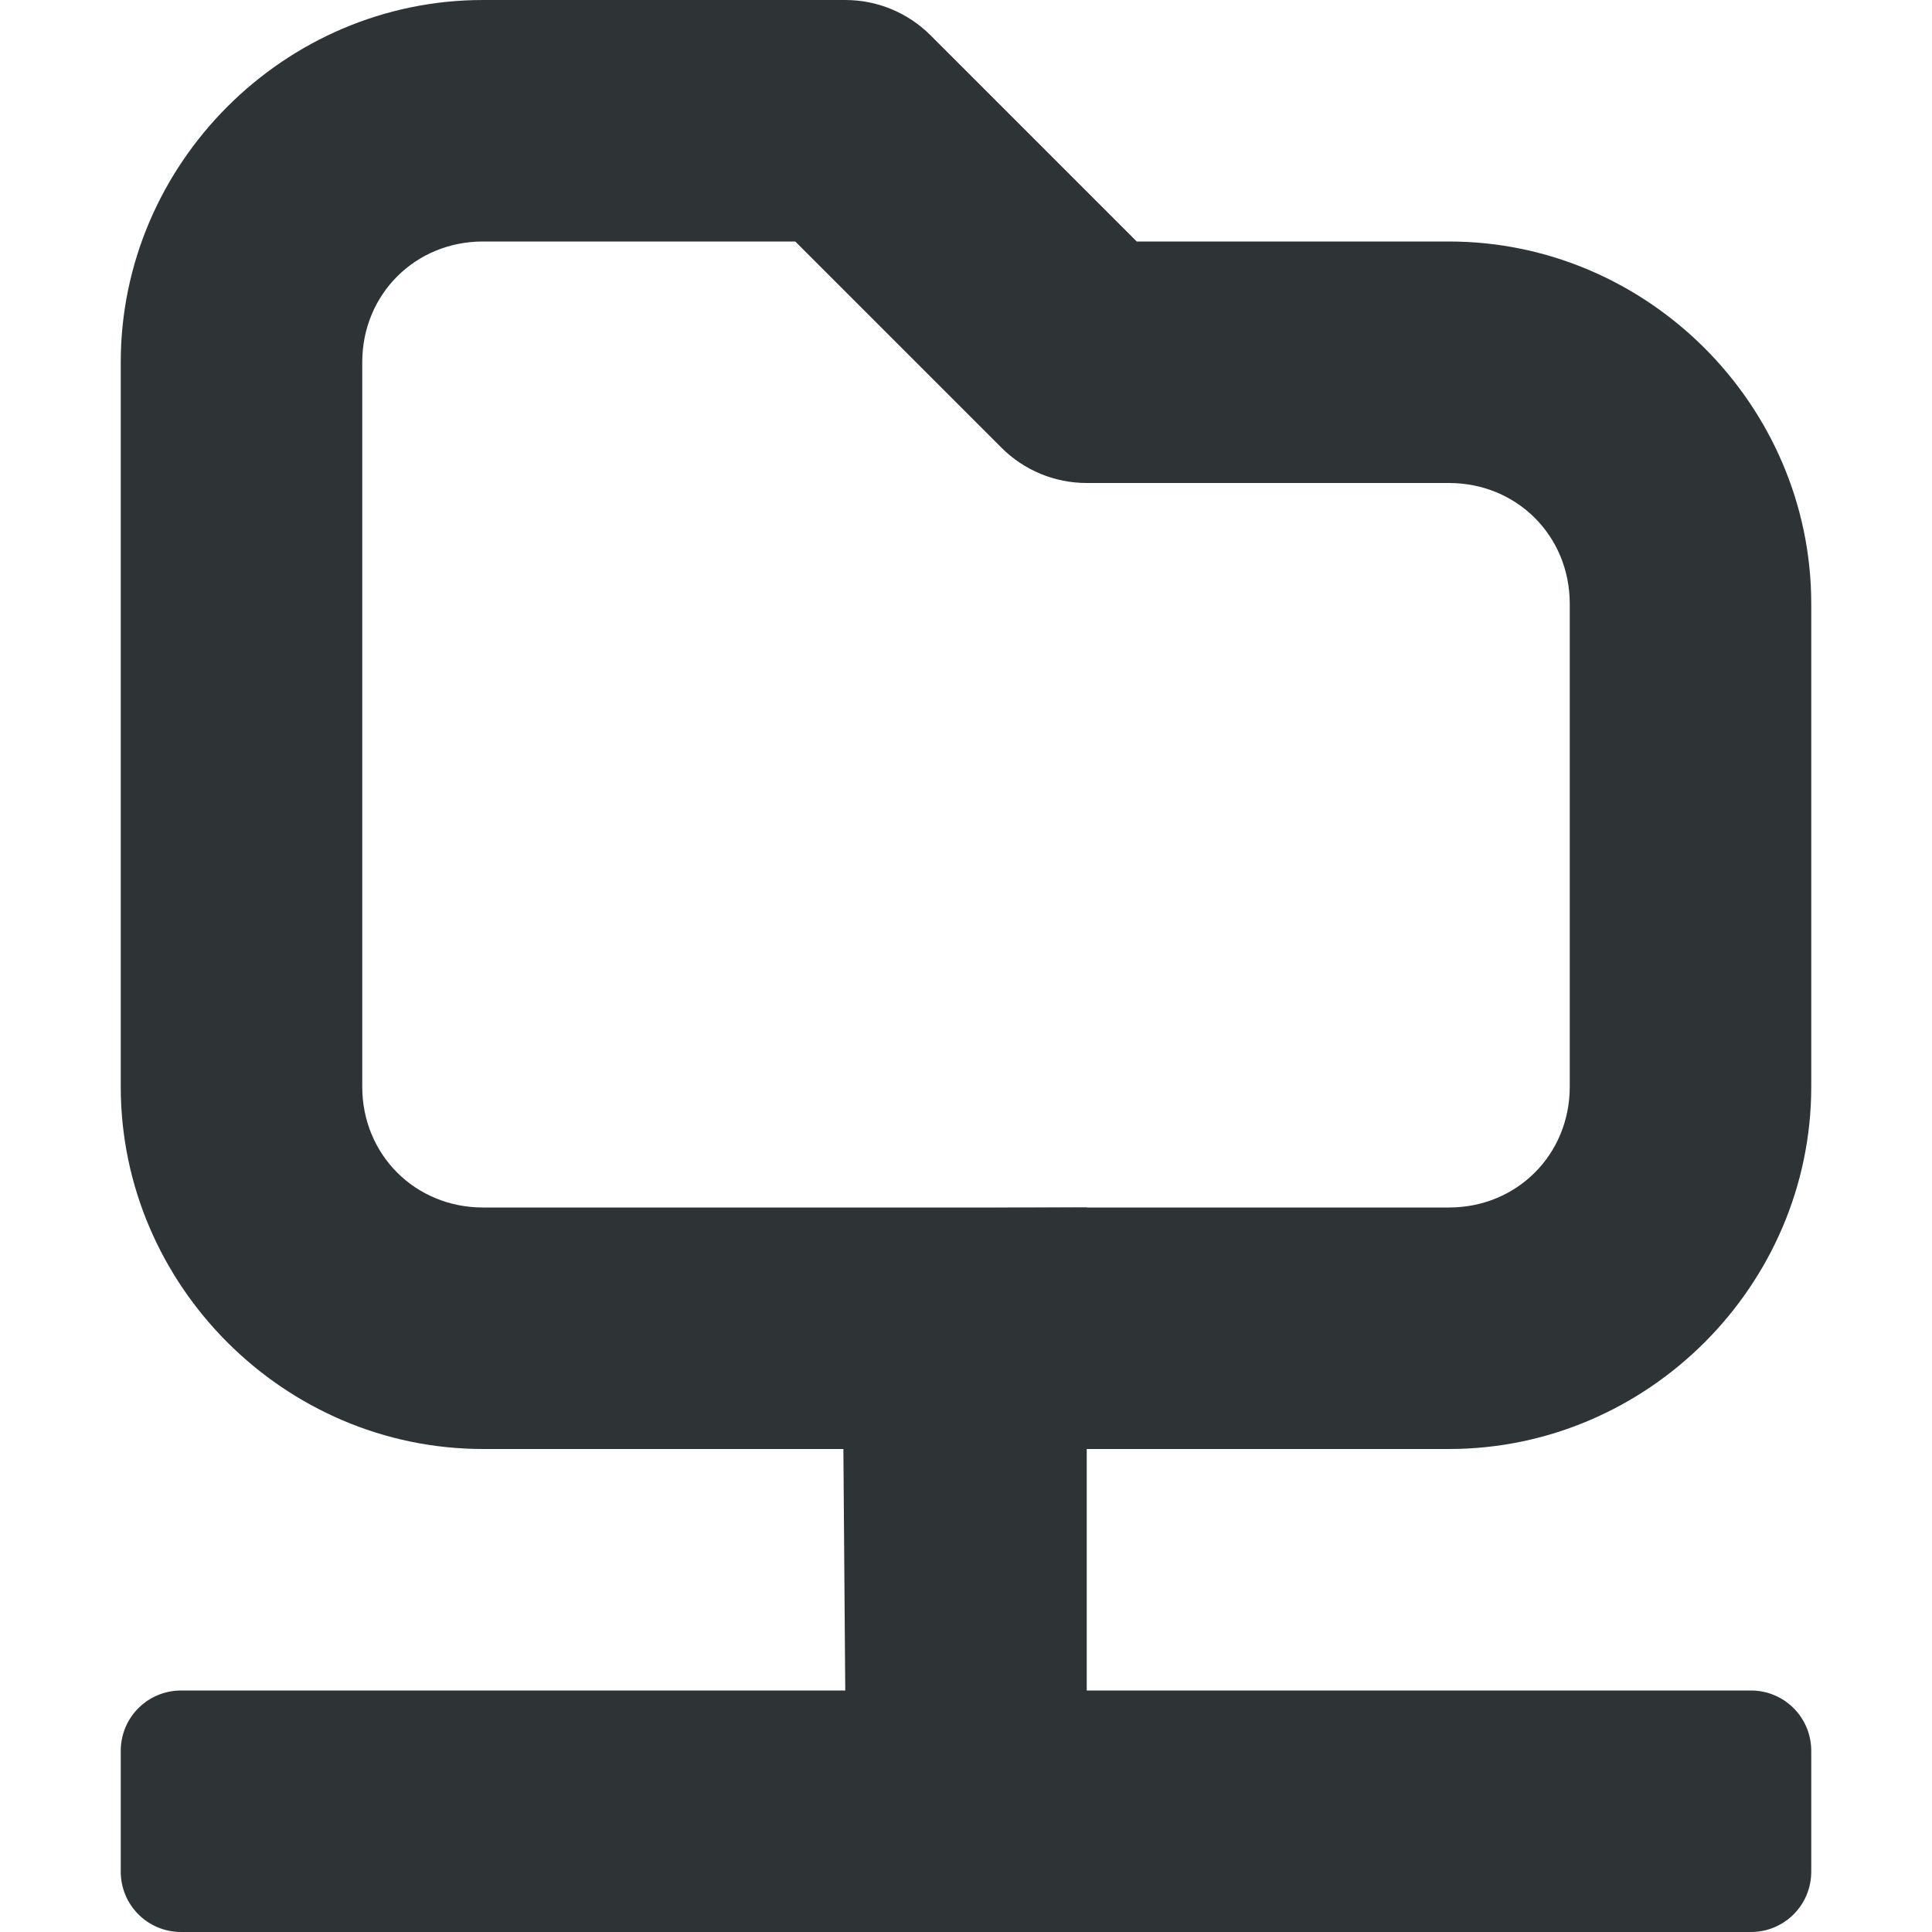
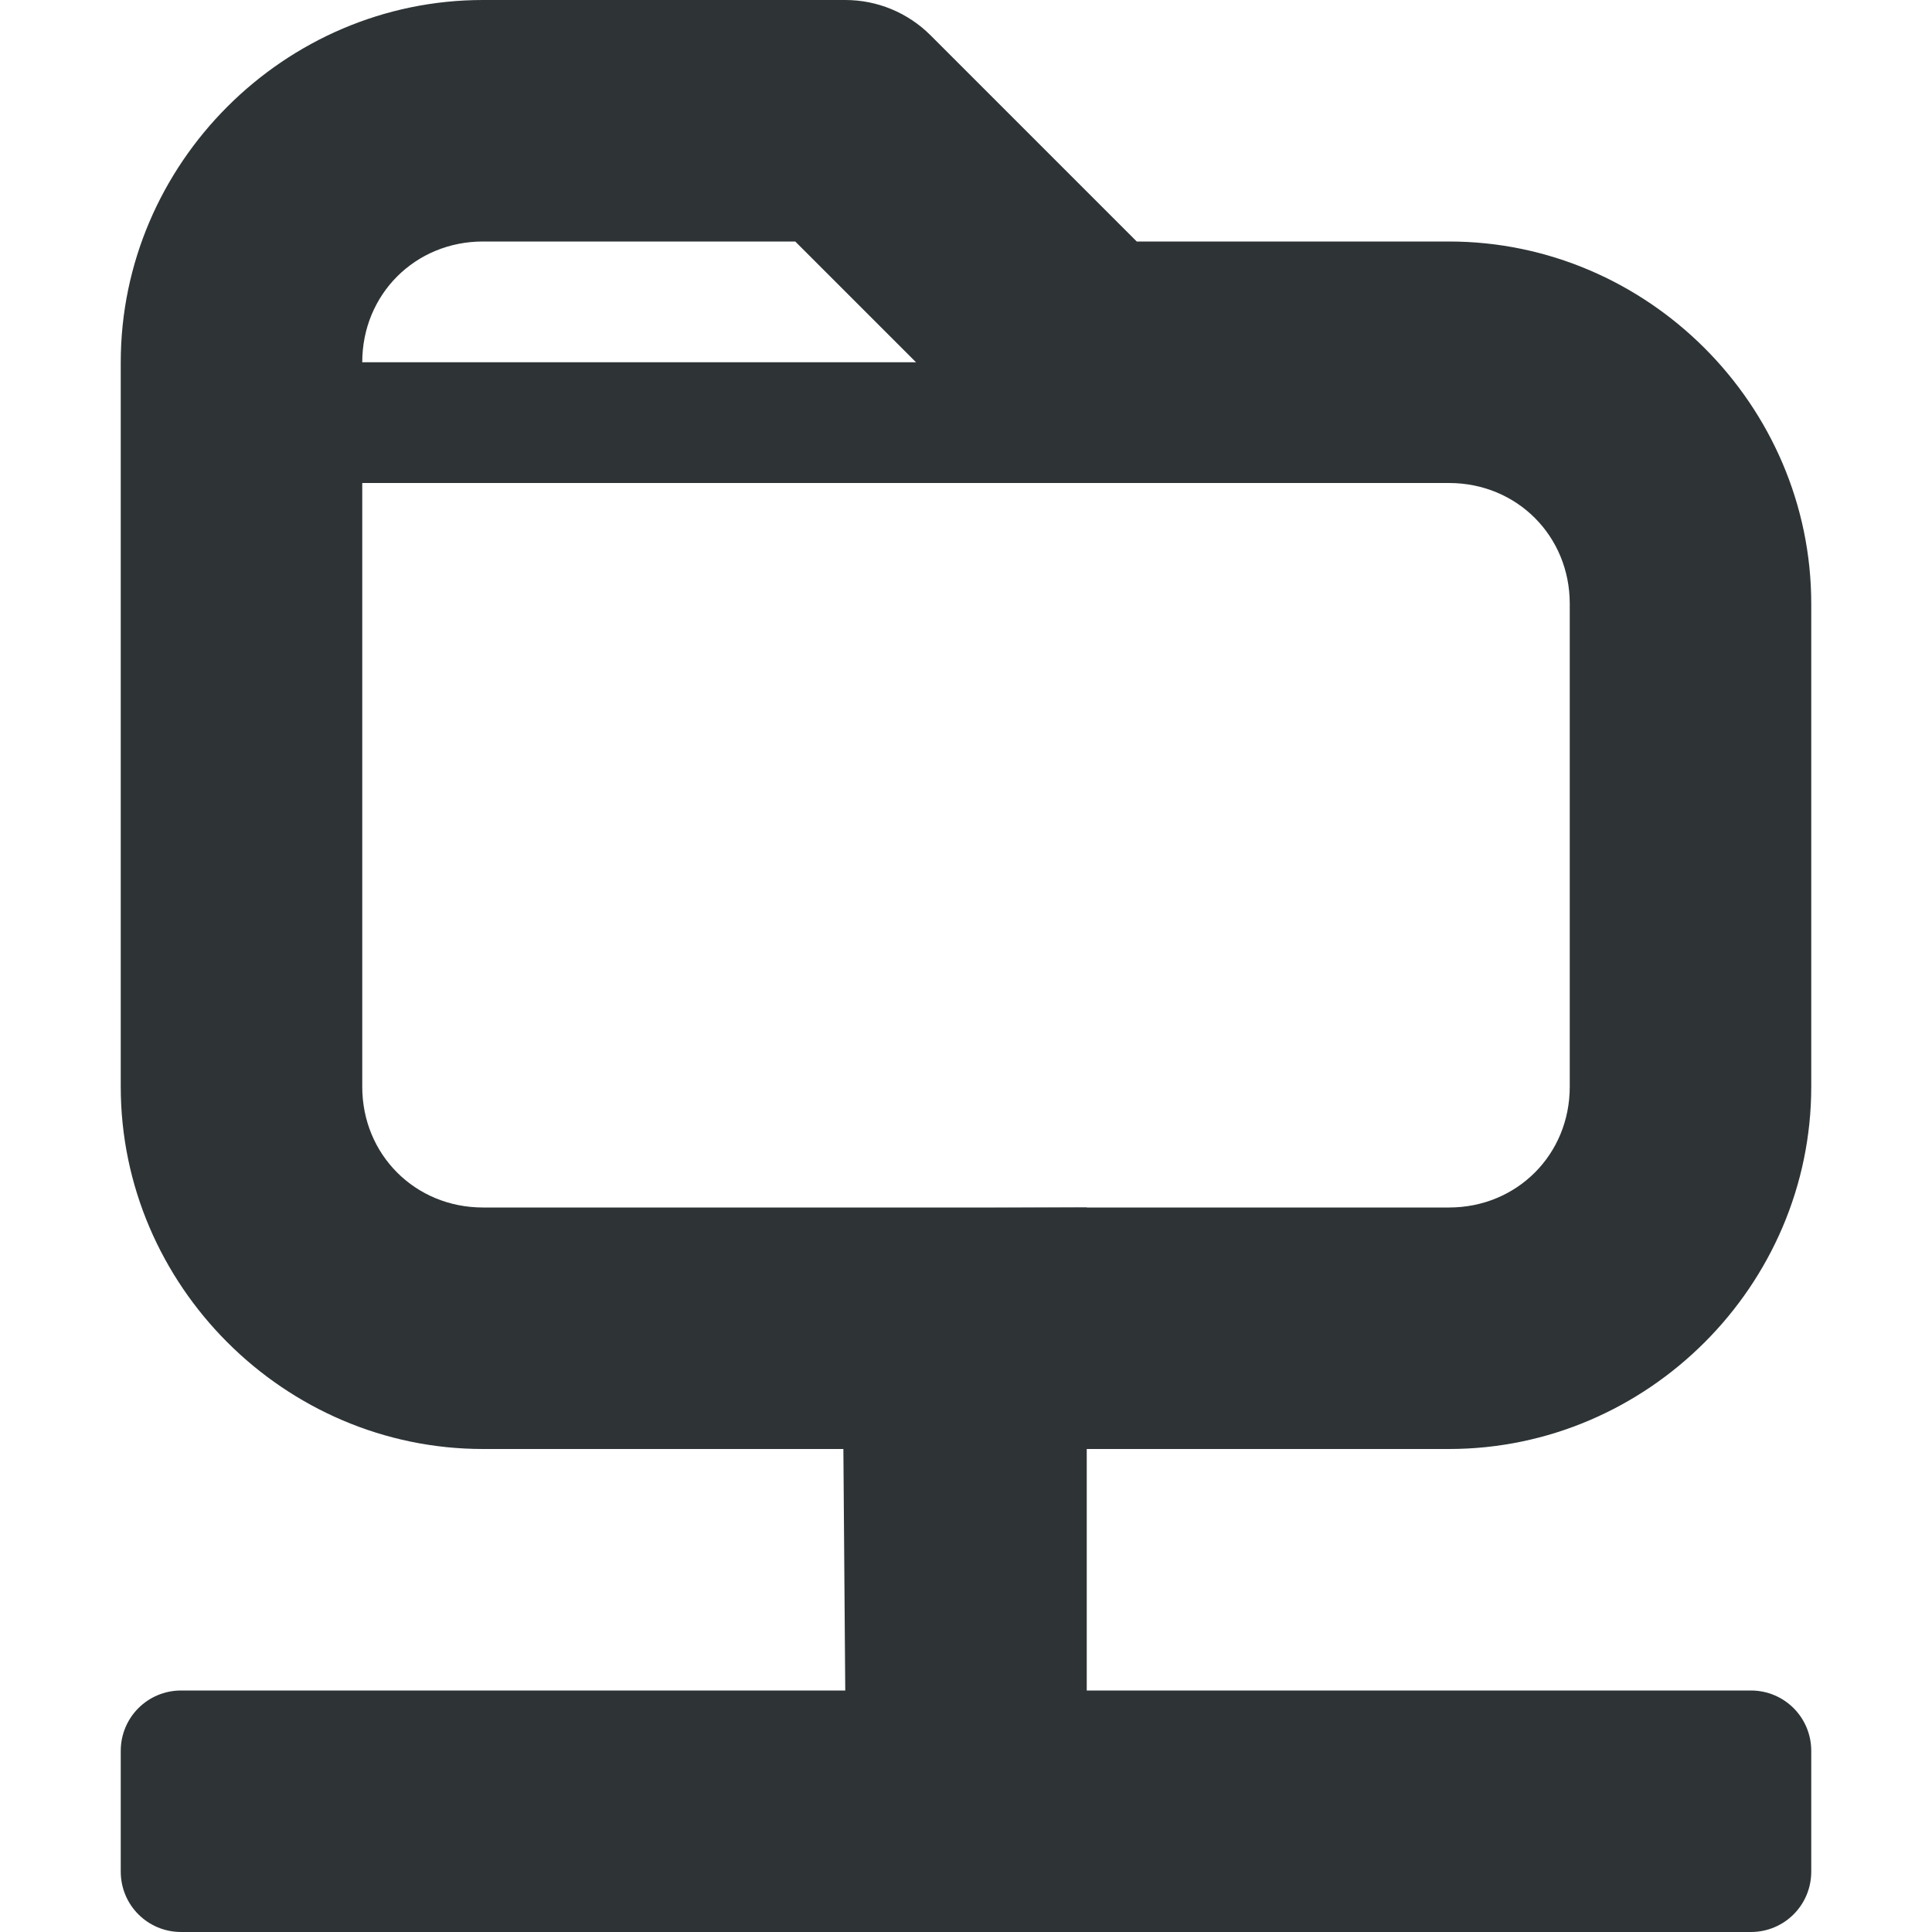
<svg xmlns="http://www.w3.org/2000/svg" height="16px" viewBox="0 0 16 16" width="16px">
  <g fill="#2e3436">
    <path d="m 6.969 10.008 l 0.031 3.992 h -5.5 c -0.277 0 -0.5 0.223 -0.5 0.5 v 1 c 0 0.277 0.223 0.5 0.5 0.5 h 13 c 0.277 0 0.5 -0.223 0.5 -0.5 v -1 c 0 -0.277 -0.223 -0.5 -0.5 -0.5 h -5.5 v -4 z m 0 0" fill-rule="evenodd" />
    <path d="m 4 0 c -1.645 0 -3 1.355 -3 3 v 6 c 0 1.645 1.355 3 3 3 h 8 c 1.645 0 3 -1.355 3 -3 v -4 c 0 -1.645 -1.355 -3 -3 -3 h -2.586 l -1.707 -1.707 c -0.188 -0.188 -0.441 -0.293 -0.707 -0.293 z m 0 2 h 2.586 l 1.707 1.707 c 0.188 0.188 0.441 0.293 0.707 0.293 h 3 c 0.562 0 1 0.438 1 1 v 4 c 0 0.562 -0.438 1 -1 1 h -8 c -0.562 0 -1 -0.438 -1 -1 v -6 c 0 -0.562 0.438 -1 1 -1 z m 0 0" />
+     <path d="m 2 3 v 1 h 8 v -1 z m 0 0" />
  </g>
</svg>
